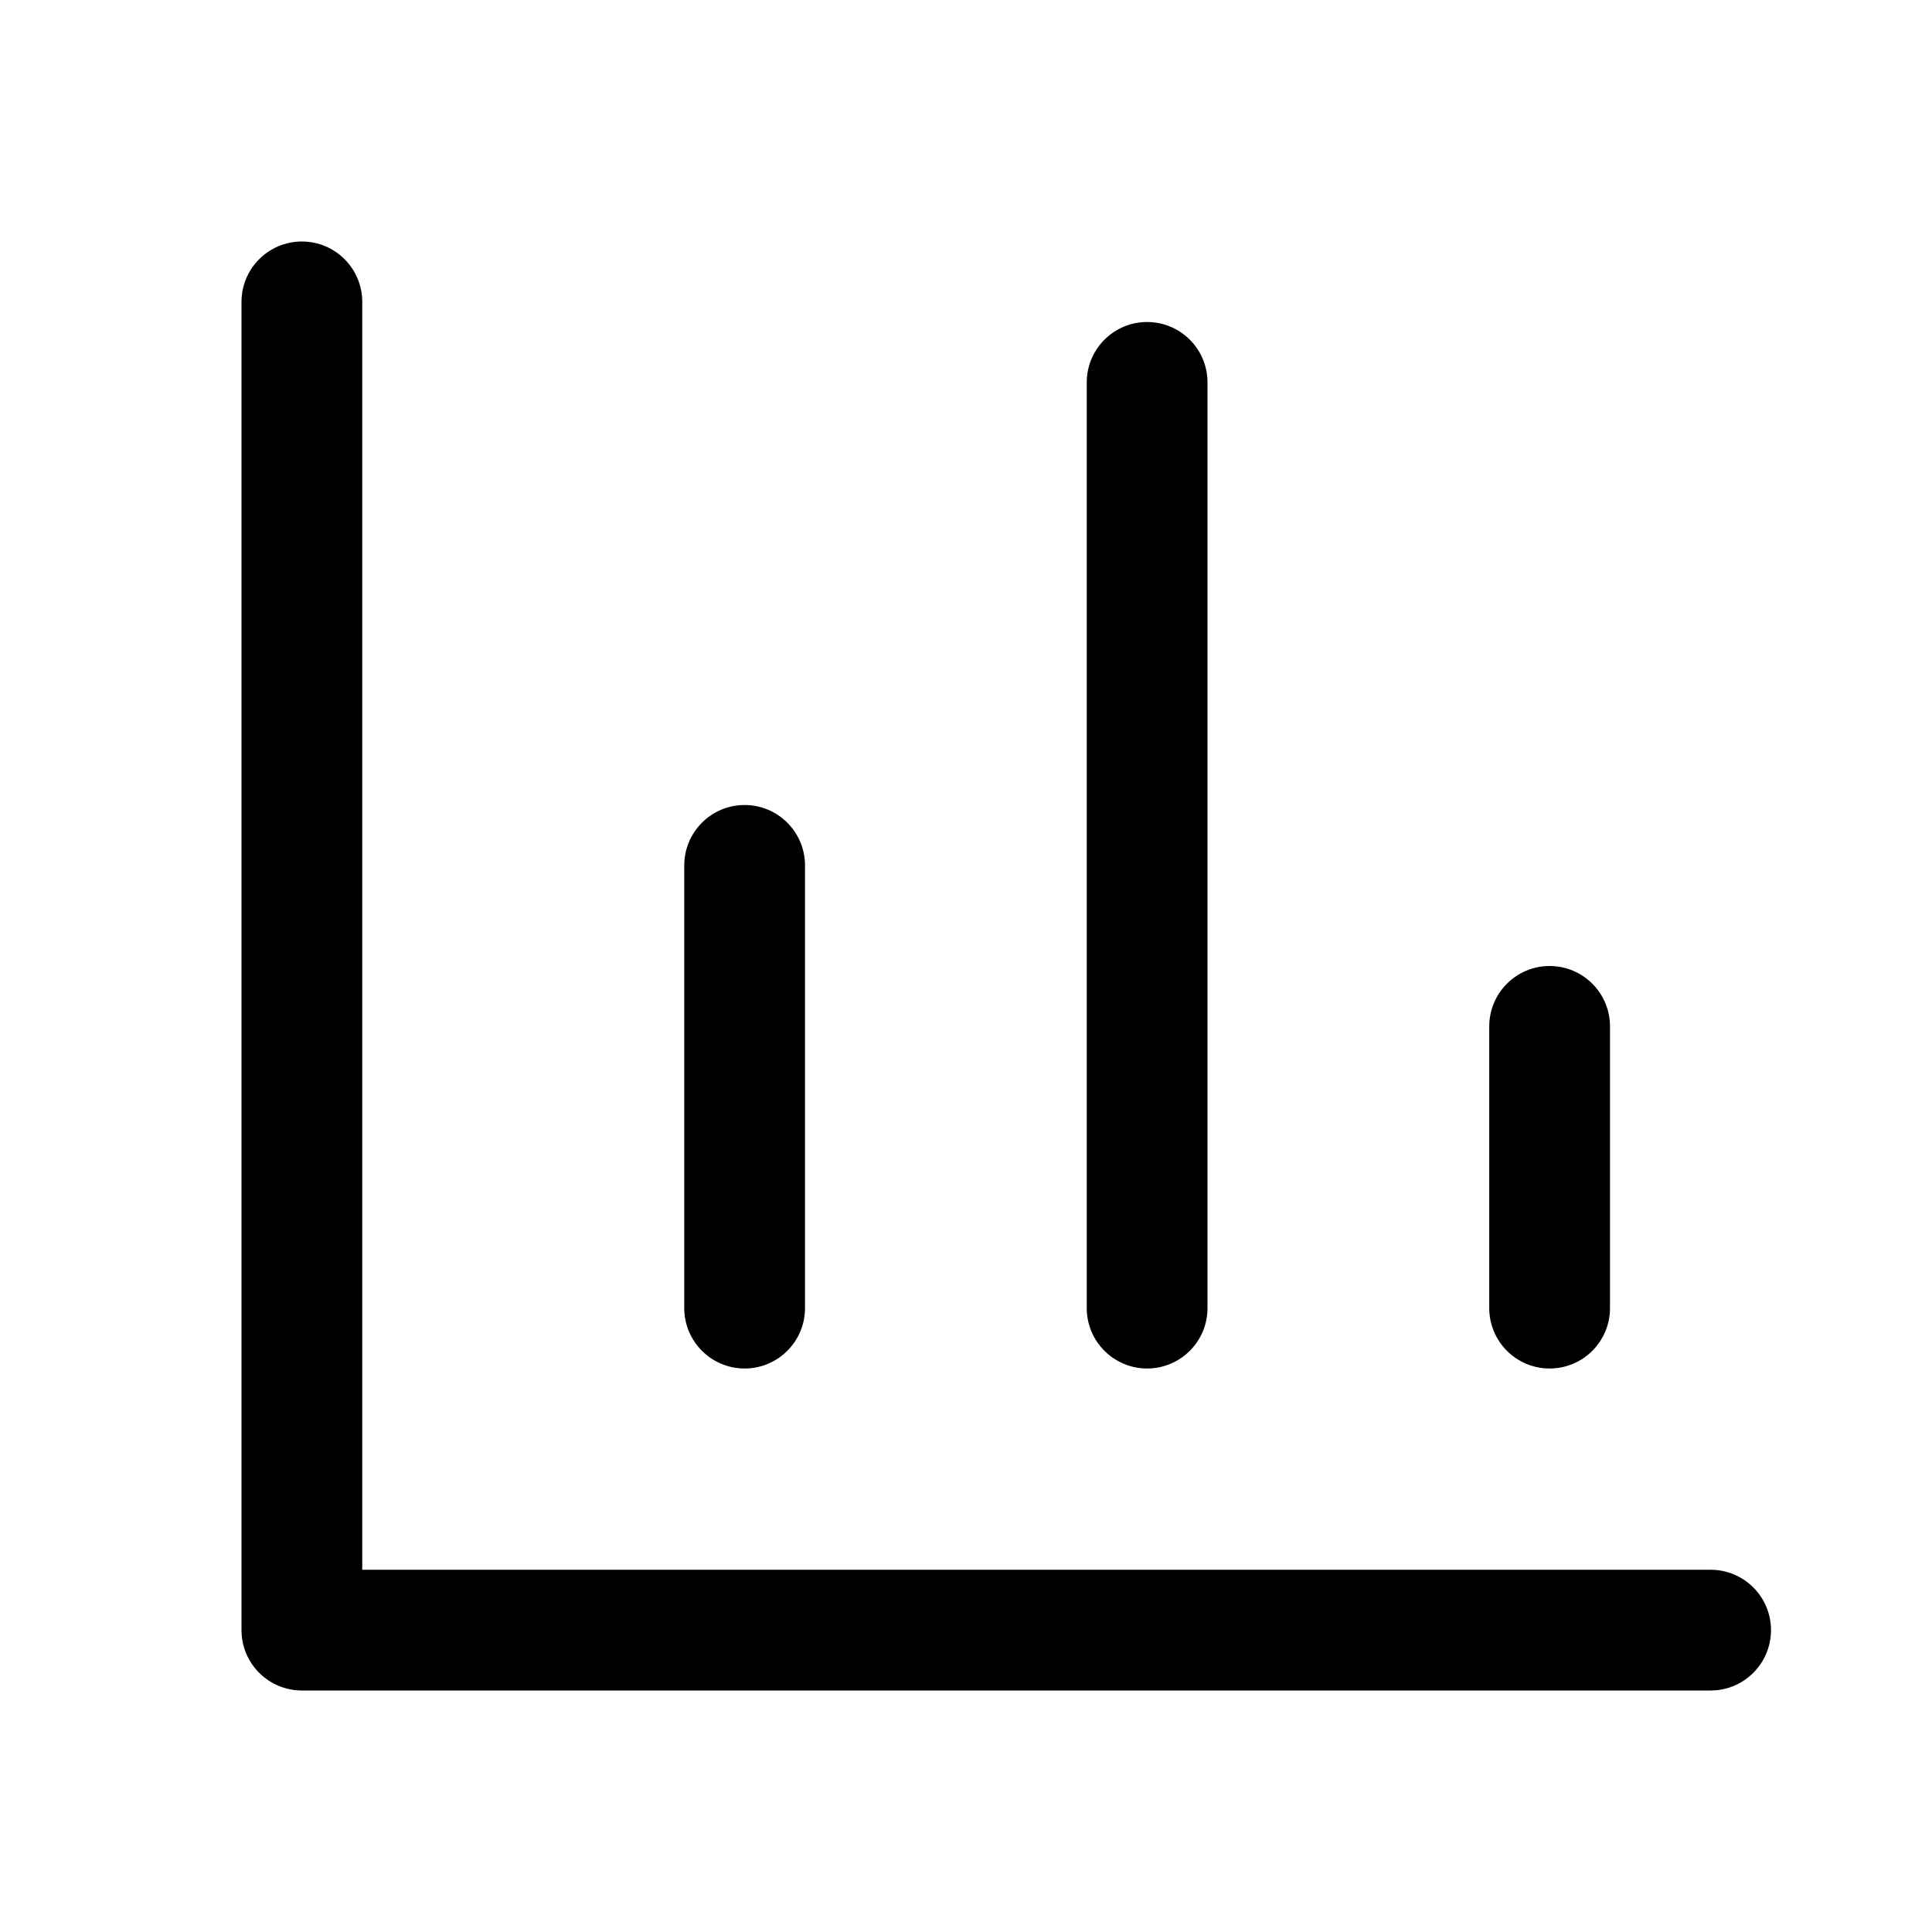
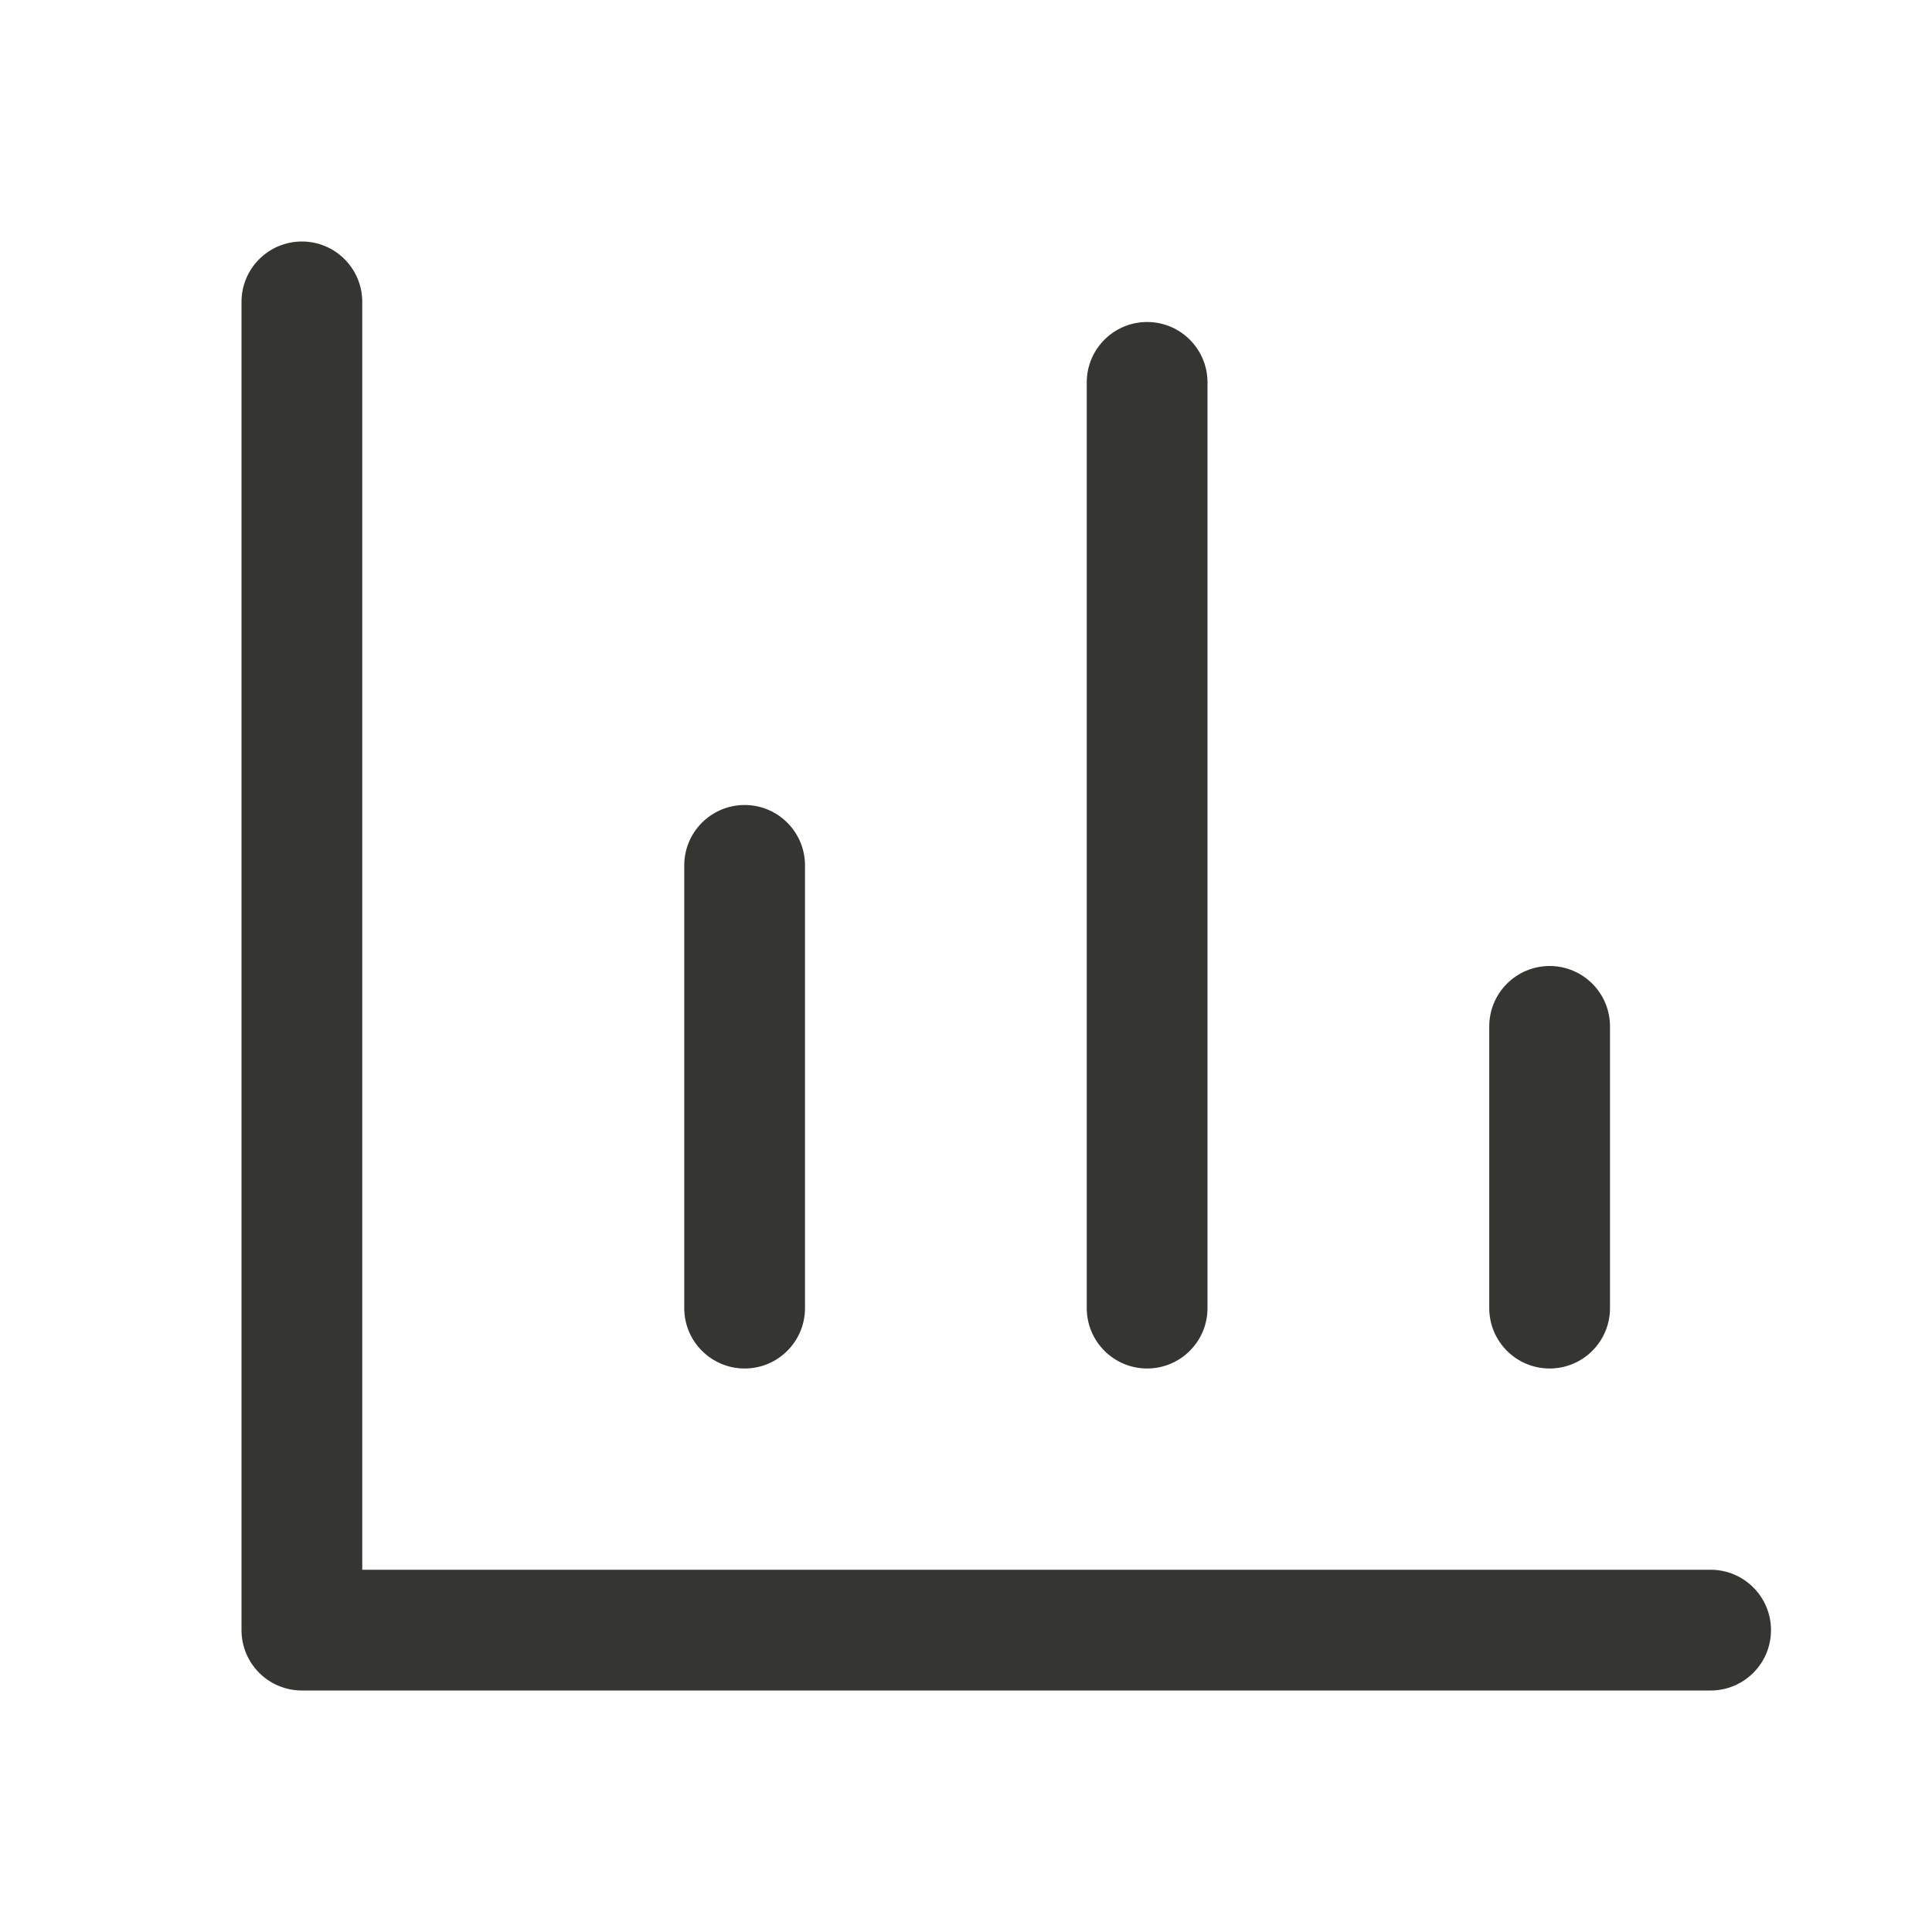
<svg xmlns="http://www.w3.org/2000/svg" width="24" height="24" viewBox="0 0 24 24" fill="none">
-   <path d="M4.5 3.75C4.5 3.336 4.164 3 3.75 3C3.336 3 3 3.336 3 3.75V20.25C3 20.664 3.336 21 3.75 21H21.25C21.664 21 22 20.664 22 20.25C22 19.836 21.664 19.5 21.25 19.5H4.5V3.75Z" fill="currentColor" />
-   <path d="M15 4.75C15 4.336 14.664 4 14.25 4C13.836 4 13.5 4.336 13.5 4.75V16.25C13.5 16.664 13.836 17 14.25 17C14.664 17 15 16.664 15 16.25V4.75Z" fill="currentColor" />
-   <path d="M10 10.75C10 10.336 9.664 10 9.25 10C8.836 10 8.5 10.336 8.5 10.75V16.25C8.5 16.664 8.836 17 9.25 17C9.664 17 10 16.664 10 16.25V10.75Z" fill="currentColor" />
-   <path d="M20 12.75C20 12.336 19.664 12 19.25 12C18.836 12 18.5 12.336 18.5 12.75V16.25C18.5 16.664 18.836 17 19.25 17C19.664 17 20 16.664 20 16.25V12.75Z" fill="currentColor" />
+   <path d="M4.5 3.75C4.5 3.336 4.164 3 3.75 3C3.336 3 3 3.336 3 3.75V20.25C3 20.664 3.336 21 3.75 21H21.25C21.664 21 22 20.664 22 20.25C22 19.836 21.664 19.5 21.25 19.5H4.5V3.75Z" fill="#353531" />
+   <path d="M15 4.75C15 4.336 14.664 4 14.25 4C13.836 4 13.5 4.336 13.5 4.75V16.25C13.5 16.664 13.836 17 14.25 17C14.664 17 15 16.664 15 16.25V4.75Z" fill="#353531" />
+   <path d="M10 10.75C10 10.336 9.664 10 9.25 10C8.836 10 8.5 10.336 8.5 10.75V16.25C8.5 16.664 8.836 17 9.25 17C9.664 17 10 16.664 10 16.25V10.75Z" fill="#353531" />
+   <path d="M20 12.75C20 12.336 19.664 12 19.25 12C18.836 12 18.5 12.336 18.5 12.75V16.25C18.5 16.664 18.836 17 19.25 17C19.664 17 20 16.664 20 16.25V12.75Z" fill="#353531" />
</svg>
